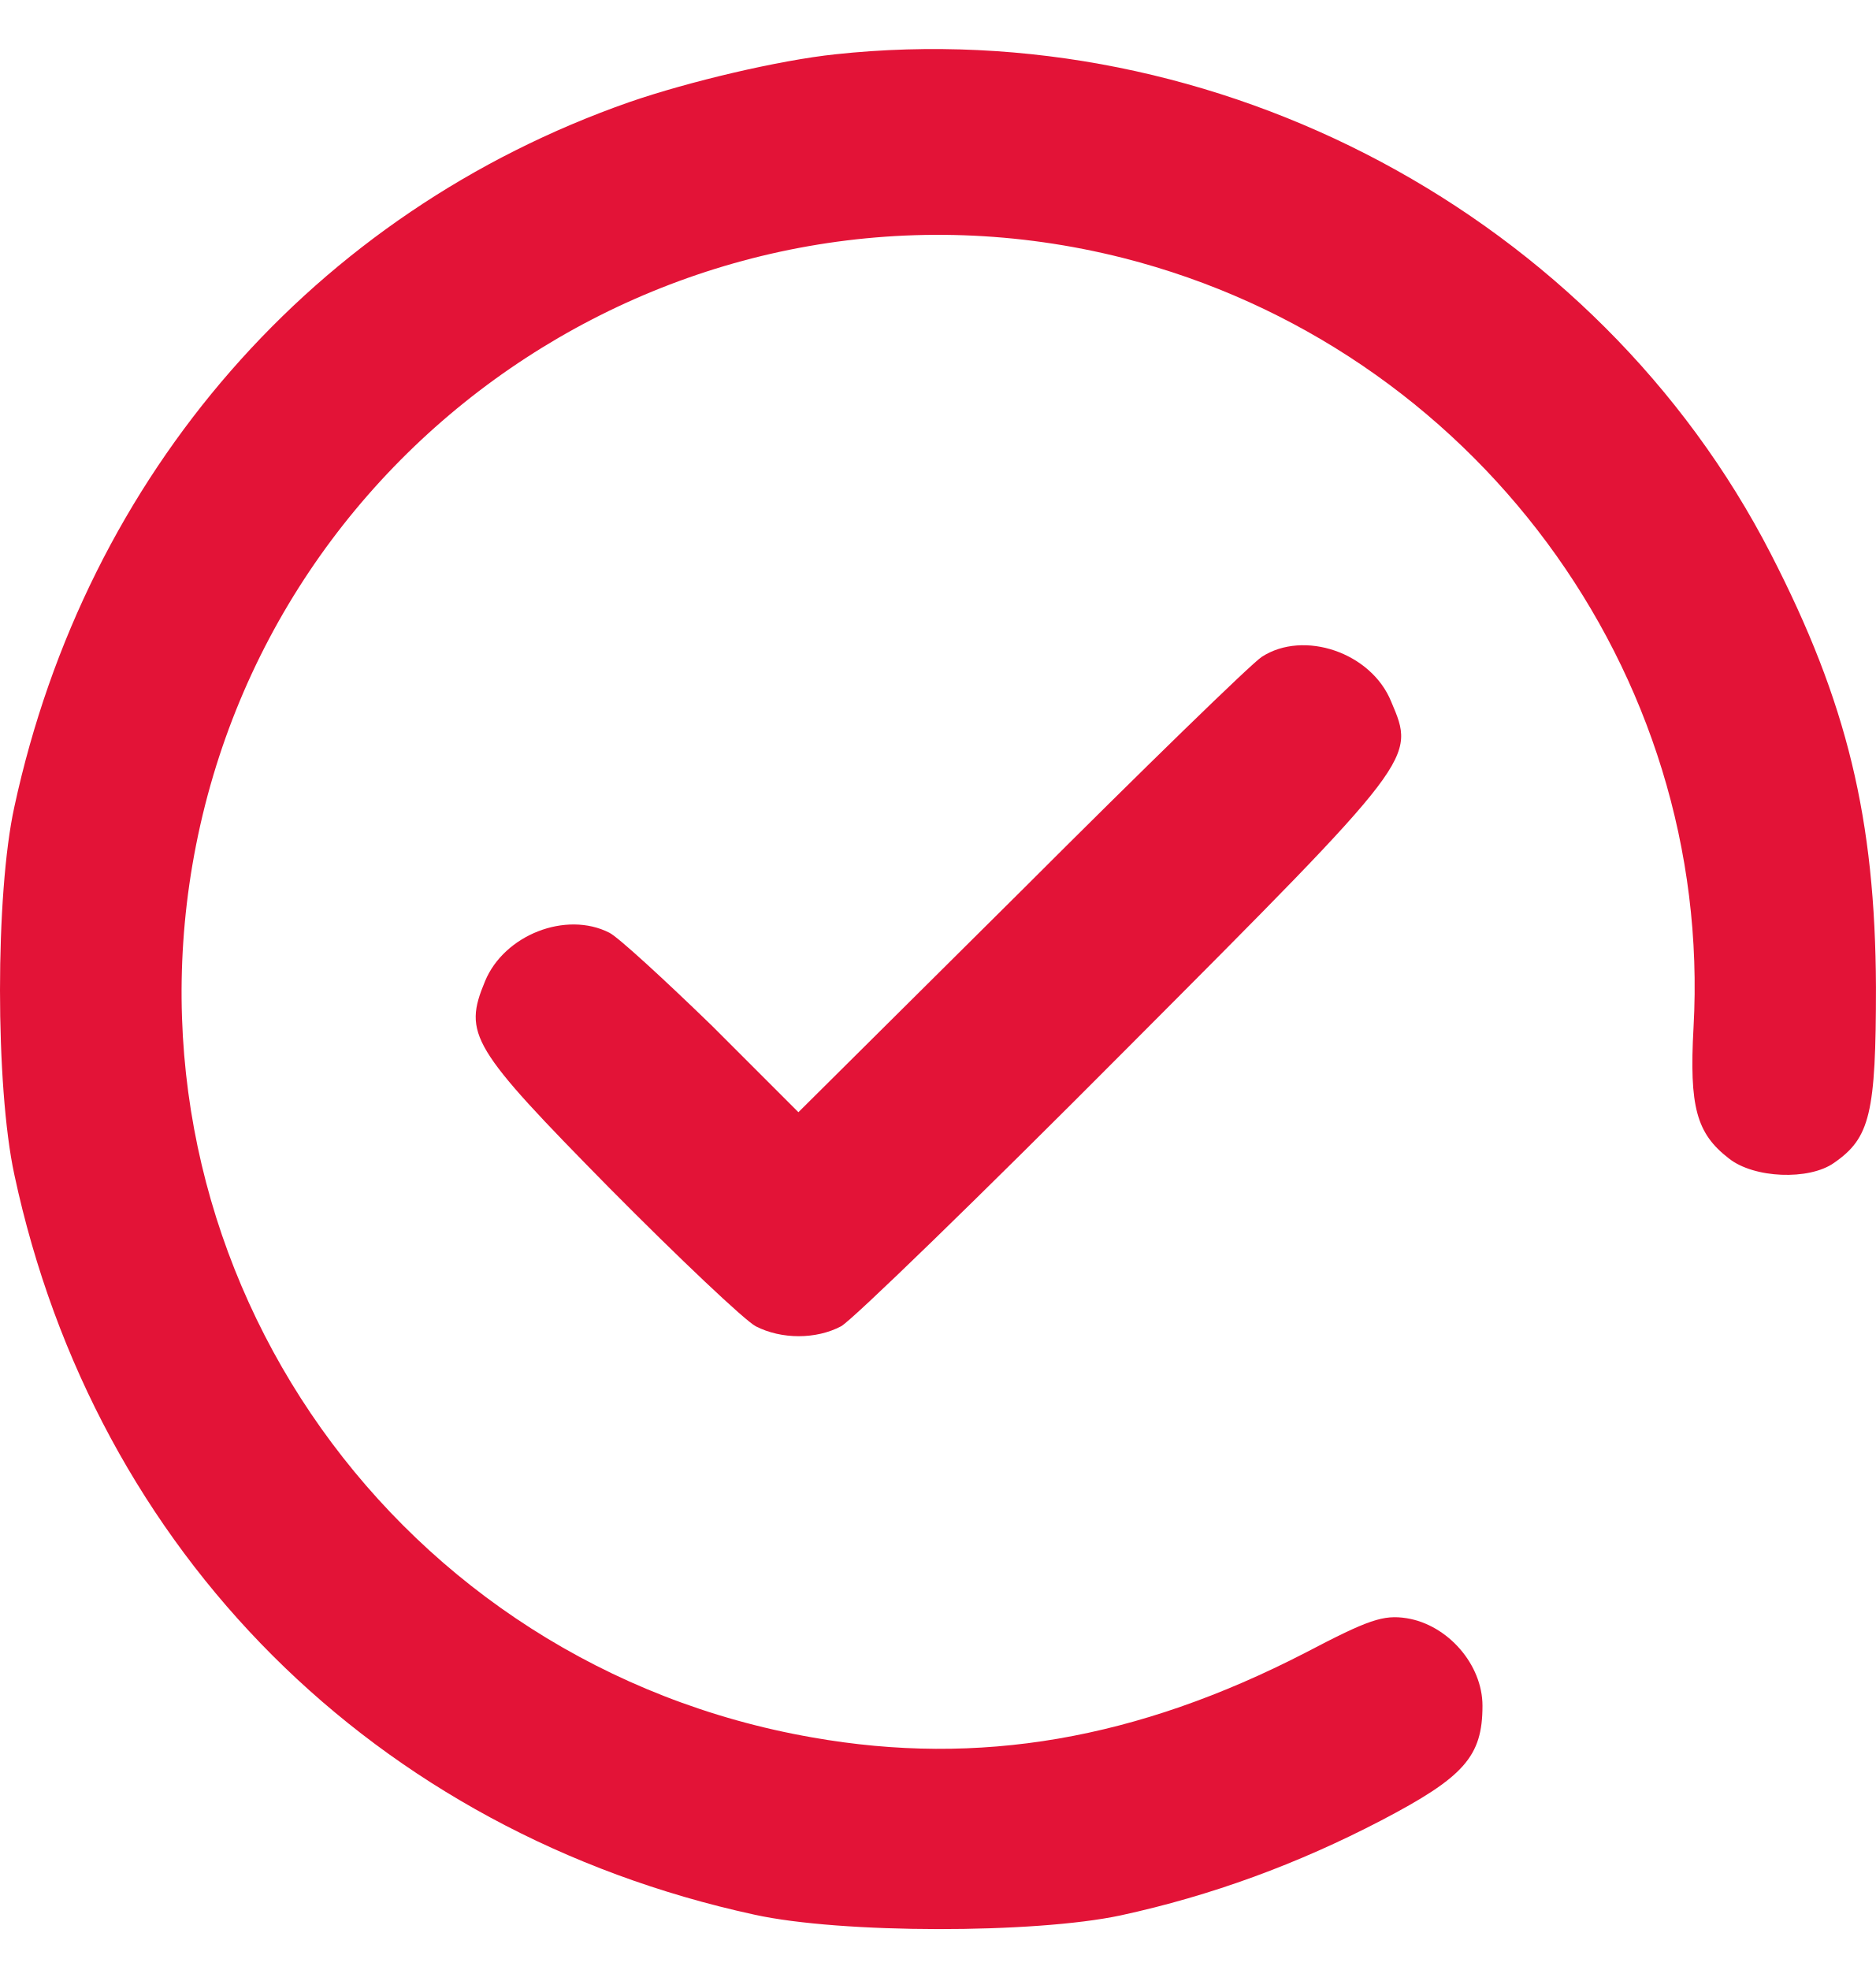
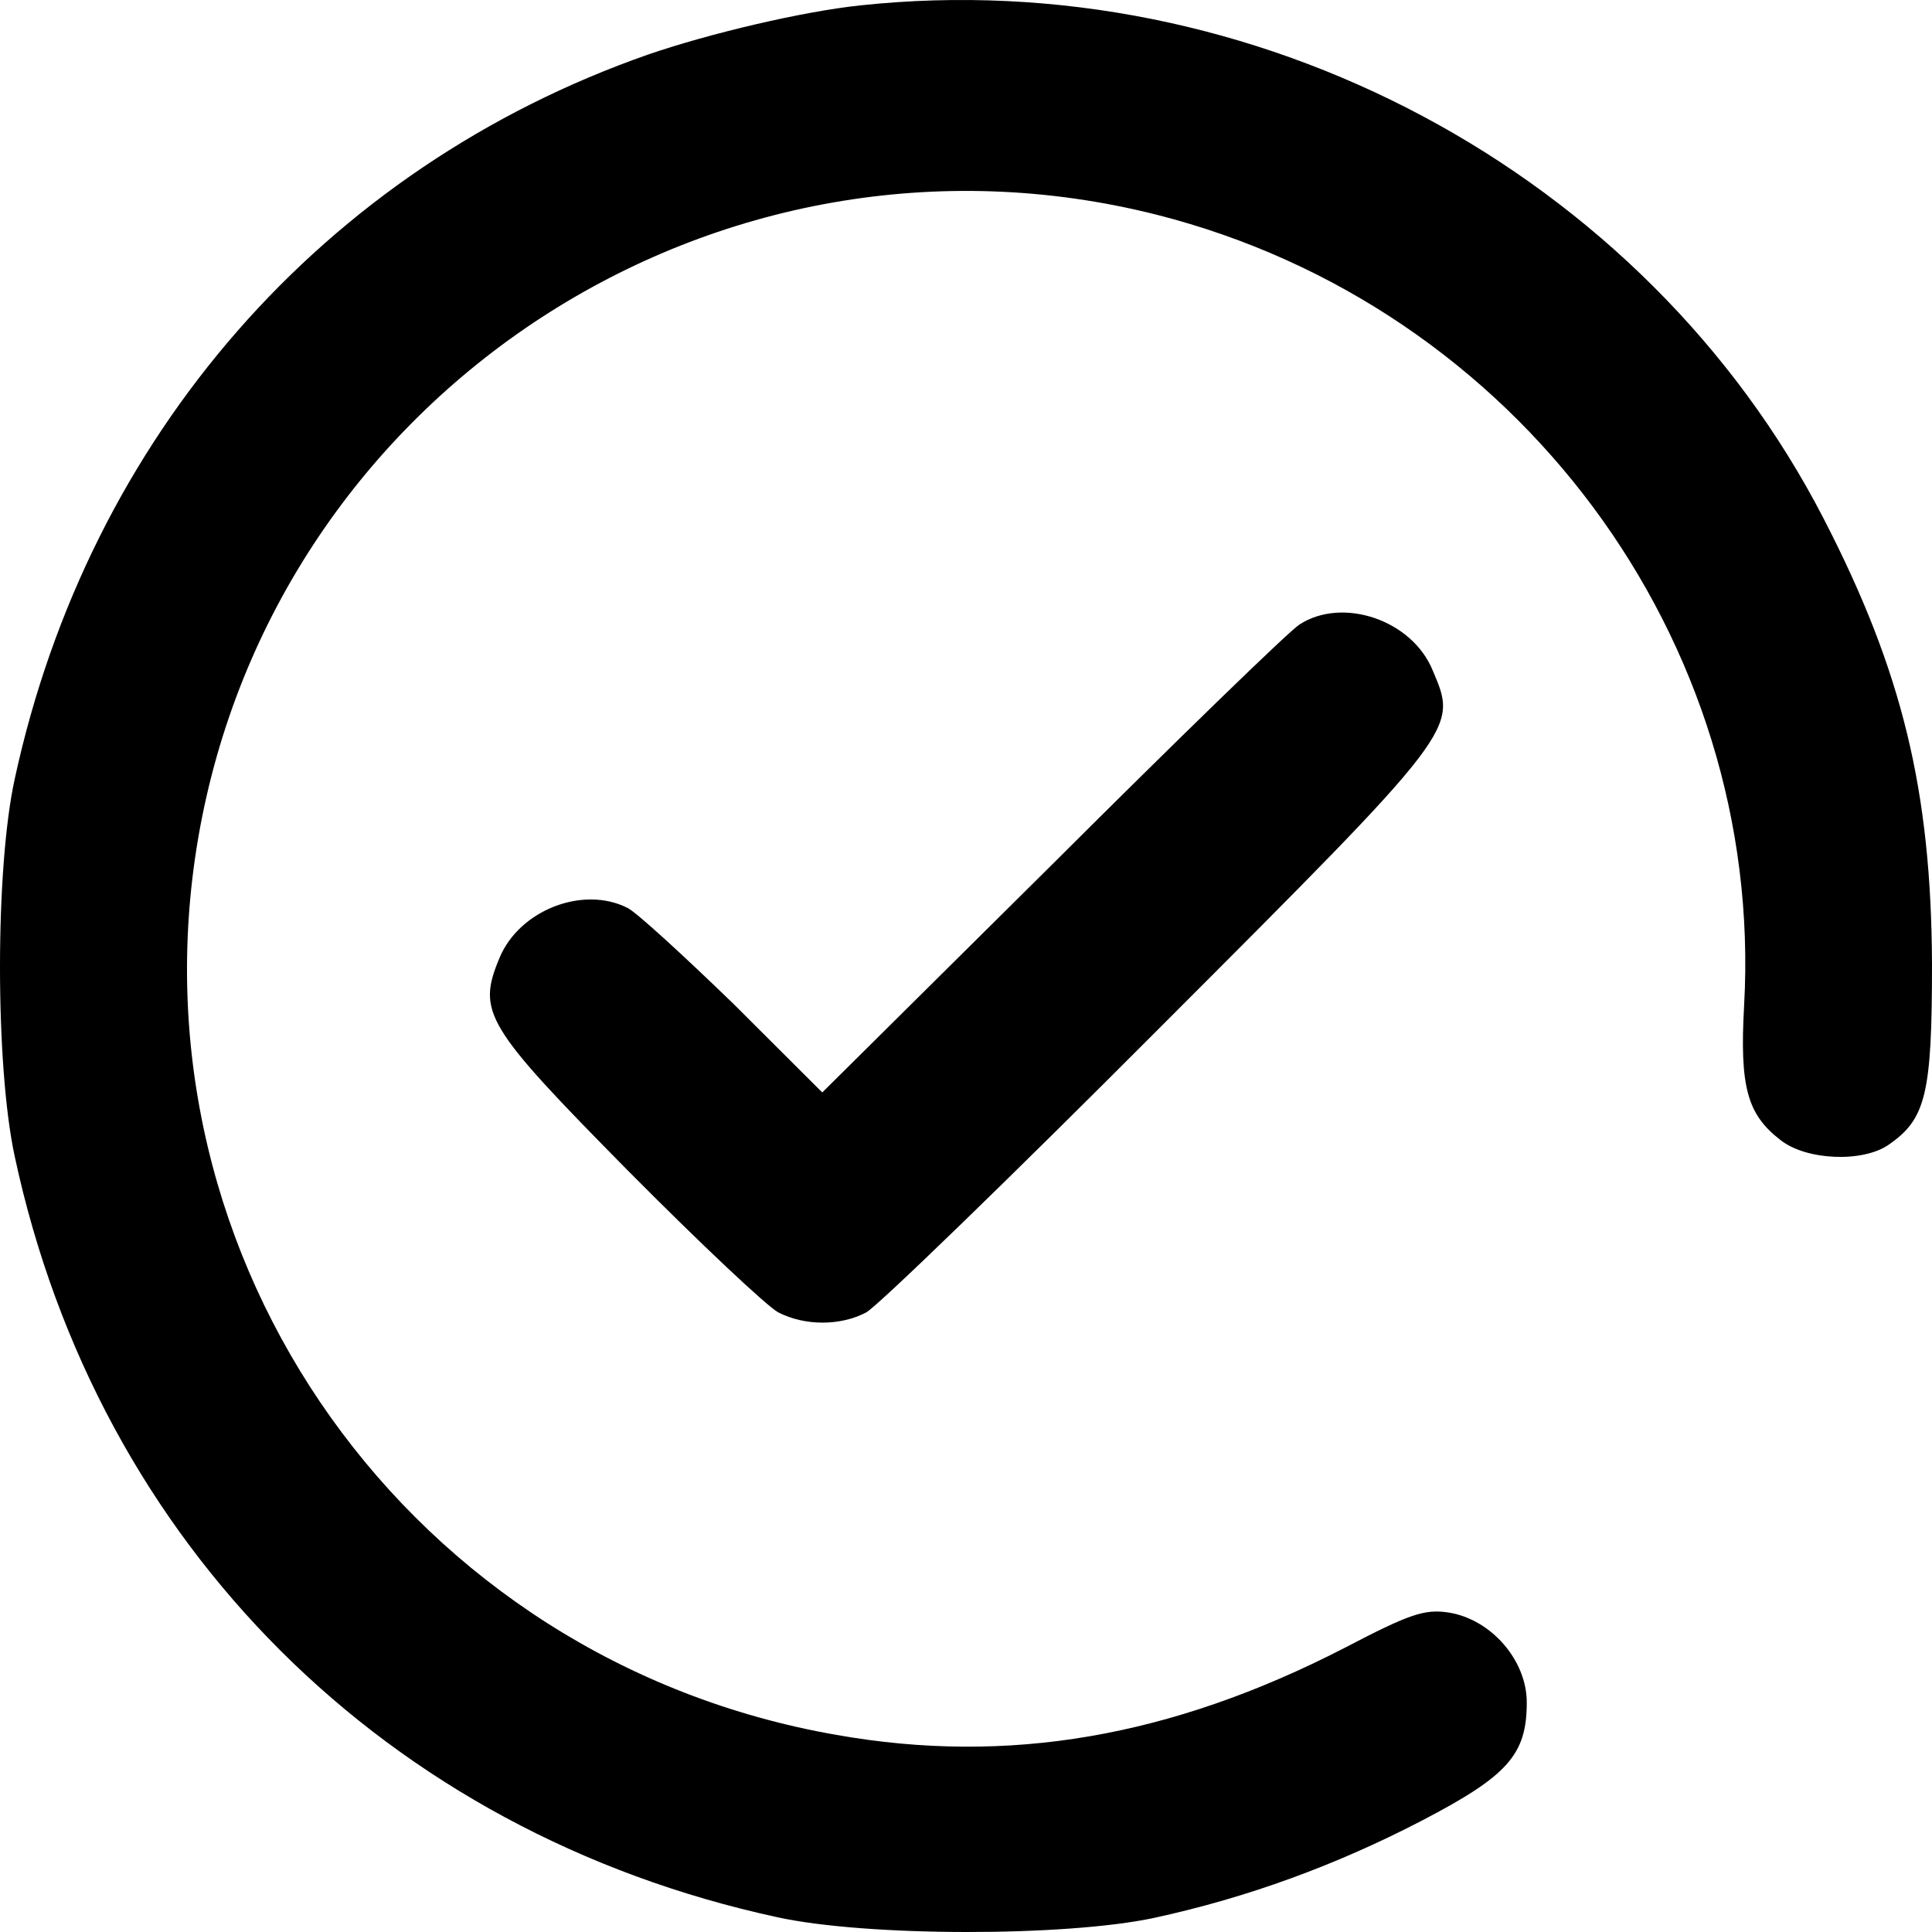
- <svg xmlns="http://www.w3.org/2000/svg" width="20" height="21" viewBox="0 0 20 21" fill="none">
-   <path d="M8.904 0.579C8.308 0.642 7.344 0.869 6.708 1.089C3.352 2.265 0.921 5.049 0.153 8.601C-0.051 9.526 -0.051 11.581 0.153 12.522C1.015 16.552 4.003 19.532 8.042 20.41C8.967 20.614 11.029 20.614 11.947 20.418C12.919 20.207 13.836 19.869 14.723 19.407C15.609 18.944 15.805 18.725 15.805 18.183C15.805 17.744 15.436 17.321 14.997 17.25C14.746 17.211 14.589 17.266 13.915 17.619C12.119 18.544 10.433 18.834 8.661 18.521C4.254 17.752 1.306 13.604 2.051 9.221C2.843 4.586 7.43 1.599 11.978 2.751C15.703 3.7 18.267 7.158 18.055 10.954C18.008 11.8 18.087 12.083 18.432 12.349C18.698 12.561 19.286 12.585 19.553 12.396C19.937 12.13 20 11.871 20 10.522C19.992 8.727 19.694 7.488 18.879 5.904C17.028 2.304 12.982 0.14 8.904 0.579Z" fill="#E31337" />
-   <path d="M13.452 7.002C13.342 7.073 12.19 8.194 10.888 9.496L8.512 11.856L7.594 10.938C7.085 10.444 6.591 9.99 6.497 9.943C6.034 9.707 5.375 9.966 5.171 10.46C4.936 11.025 5.022 11.166 6.497 12.664C7.242 13.416 7.939 14.075 8.057 14.138C8.332 14.279 8.7 14.279 8.967 14.138C9.084 14.075 10.457 12.742 12.017 11.174C15.114 8.068 15.091 8.092 14.832 7.48C14.62 6.955 13.899 6.712 13.452 7.002Z" fill="#E31337" />
+ <svg xmlns="http://www.w3.org/2000/svg" width="20" height="20" viewBox="0 0 20 20" fill="none">
+   <path d="M8.904 0.056C8.308 0.119 7.344 0.346 6.708 0.565C3.352 1.739 0.921 4.517 0.153 8.061C-0.051 8.985 -0.051 11.035 0.153 11.974C1.015 15.996 4.003 18.97 8.042 19.846C8.967 20.05 11.029 20.05 11.947 19.854C12.919 19.643 13.836 19.306 14.723 18.845C15.609 18.383 15.805 18.164 15.805 17.624C15.805 17.186 15.436 16.763 14.997 16.693C14.746 16.654 14.589 16.709 13.915 17.061C12.119 17.984 10.433 18.273 8.661 17.96C4.254 17.194 1.306 13.054 2.051 8.68C2.843 4.055 7.43 1.073 11.978 2.224C15.703 3.171 18.267 6.622 18.055 10.409C18.008 11.254 18.087 11.536 18.432 11.802C18.698 12.013 19.286 12.037 19.553 11.849C19.937 11.583 20 11.325 20 9.979C19.992 8.187 19.694 6.95 18.879 5.37C17.028 1.778 12.982 -0.382 8.904 0.056Z" fill="currentColor" />
+   <path d="M13.452 6.465C13.342 6.535 12.19 7.654 10.888 8.953L8.512 11.309L7.594 10.393C7.085 9.9 6.591 9.446 6.497 9.399C6.034 9.164 5.375 9.423 5.171 9.916C4.936 10.479 5.022 10.62 6.497 12.115C7.242 12.866 7.939 13.523 8.057 13.586C8.332 13.727 8.7 13.727 8.967 13.586C9.084 13.523 10.457 12.193 12.017 10.628C15.114 7.529 15.091 7.552 14.832 6.942C14.62 6.418 13.899 6.175 13.452 6.465Z" fill="currentColor" />
</svg>
